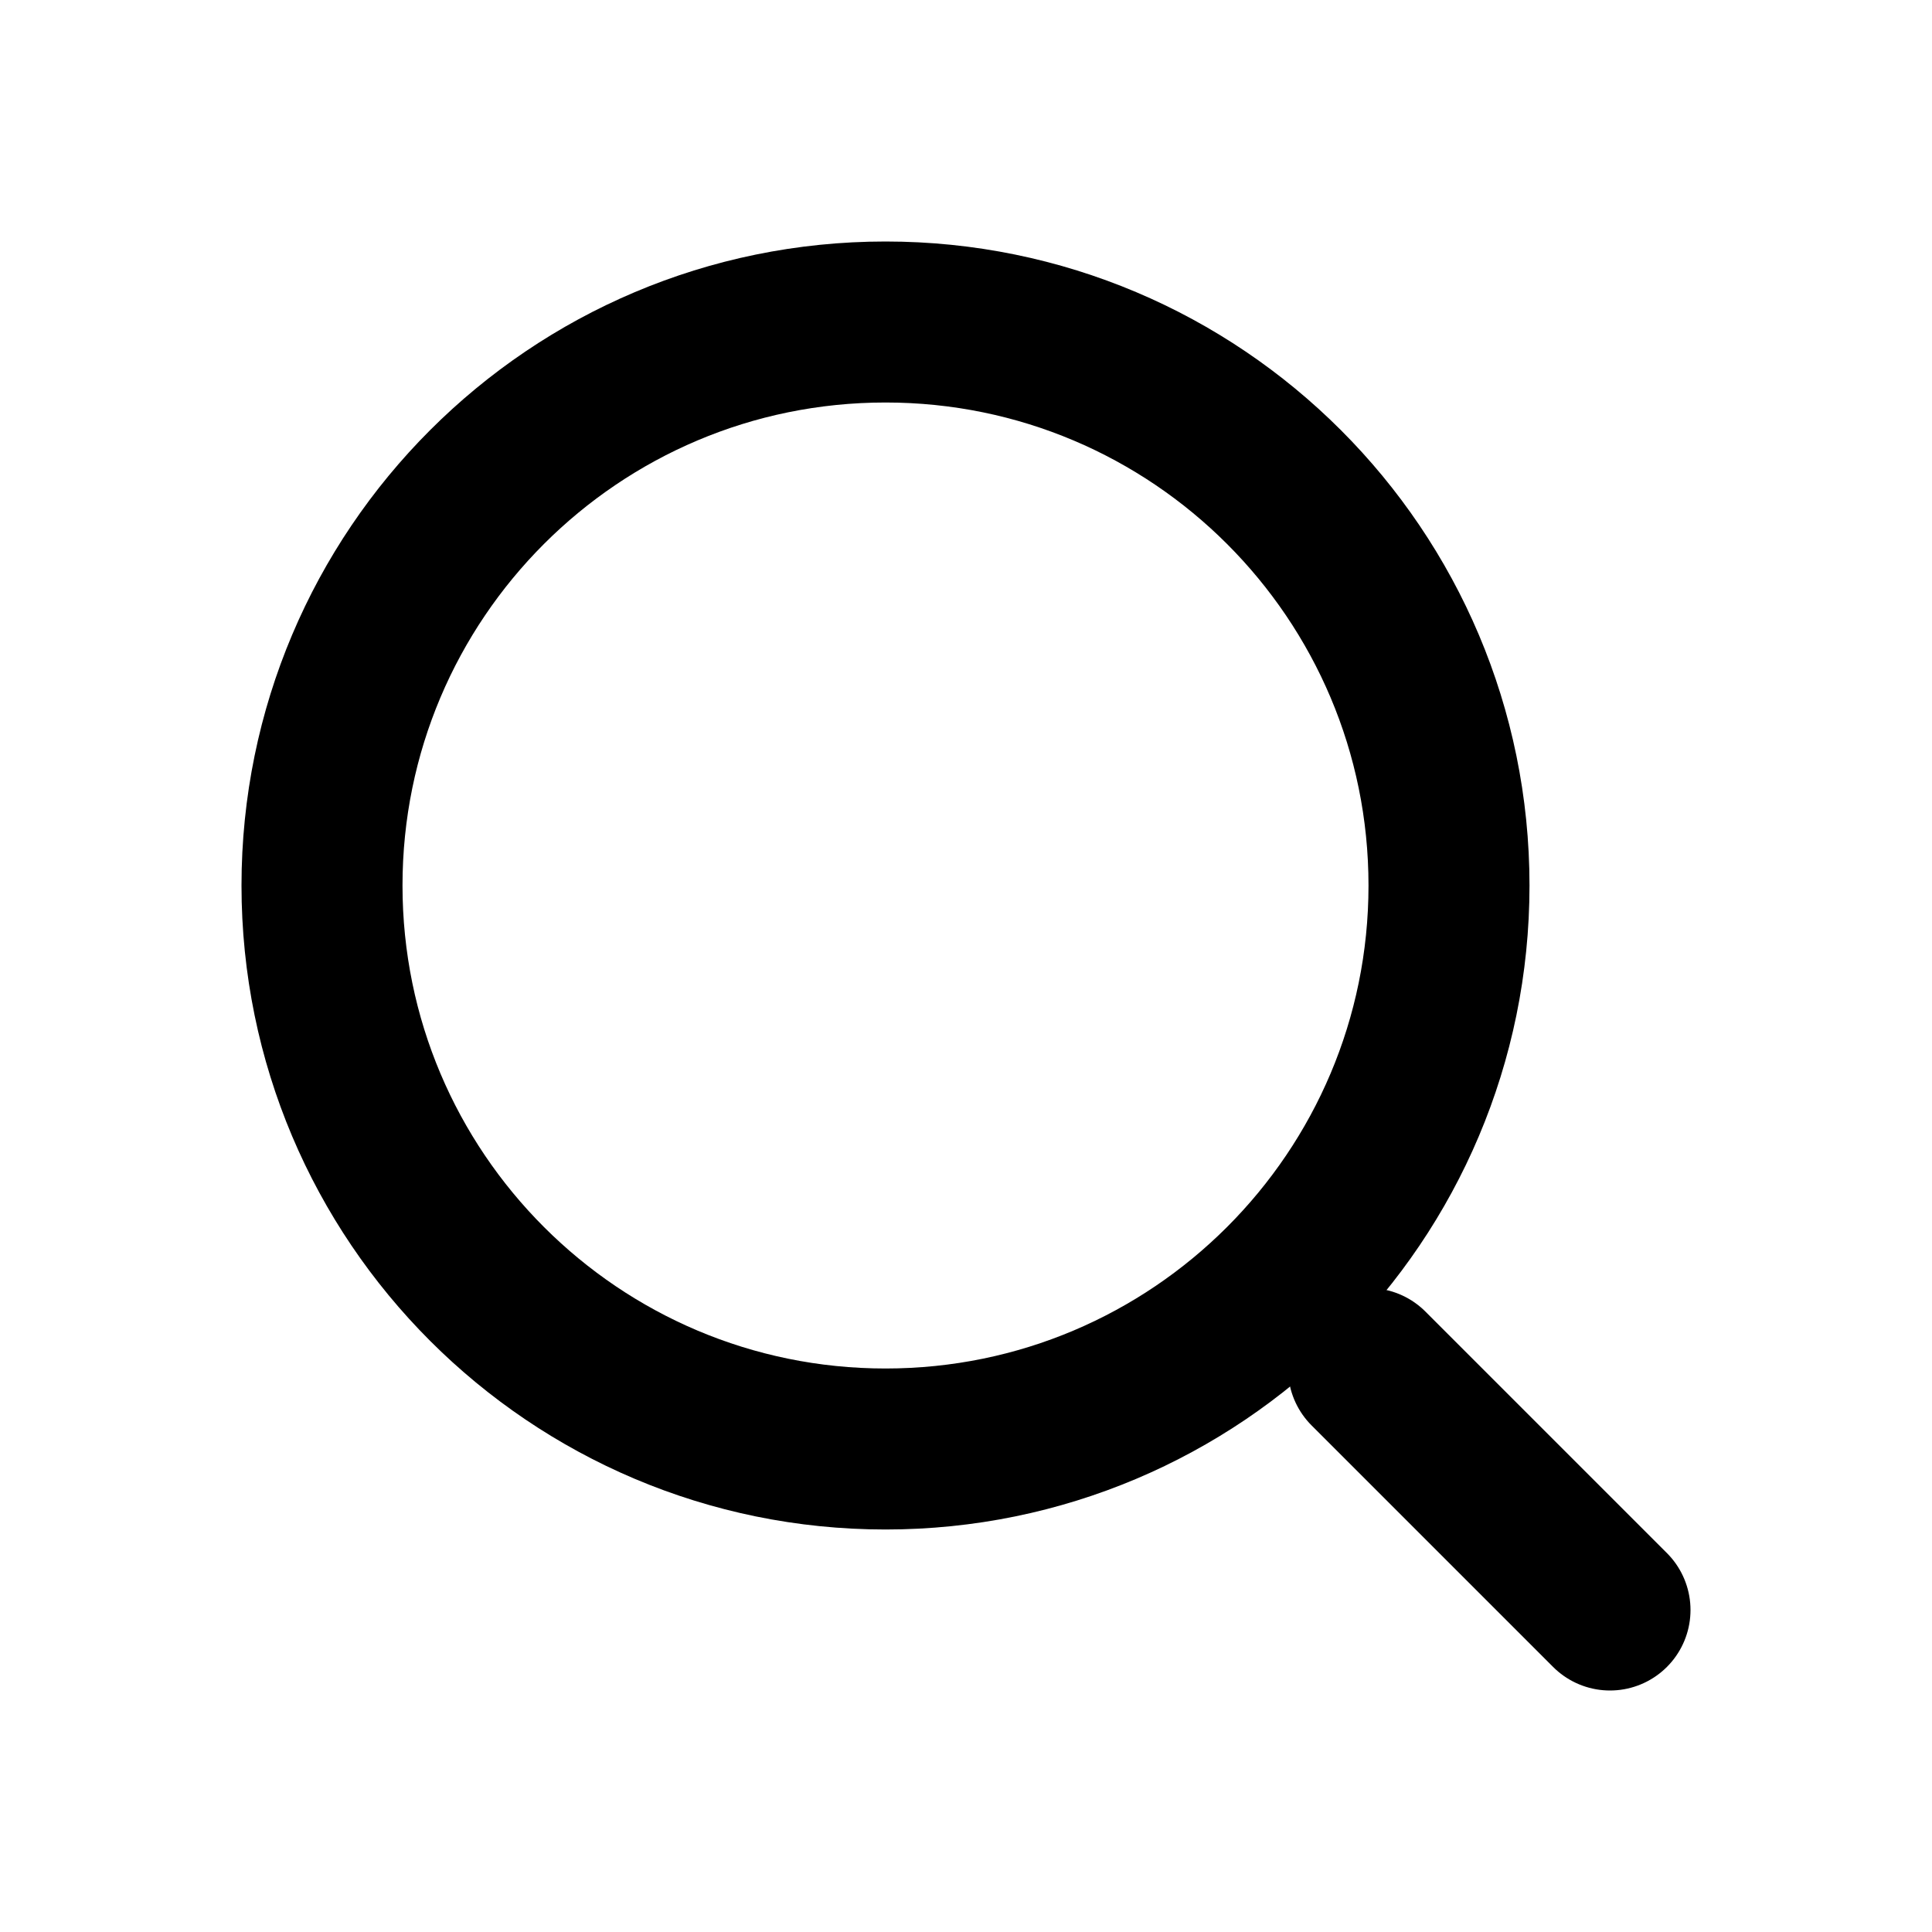
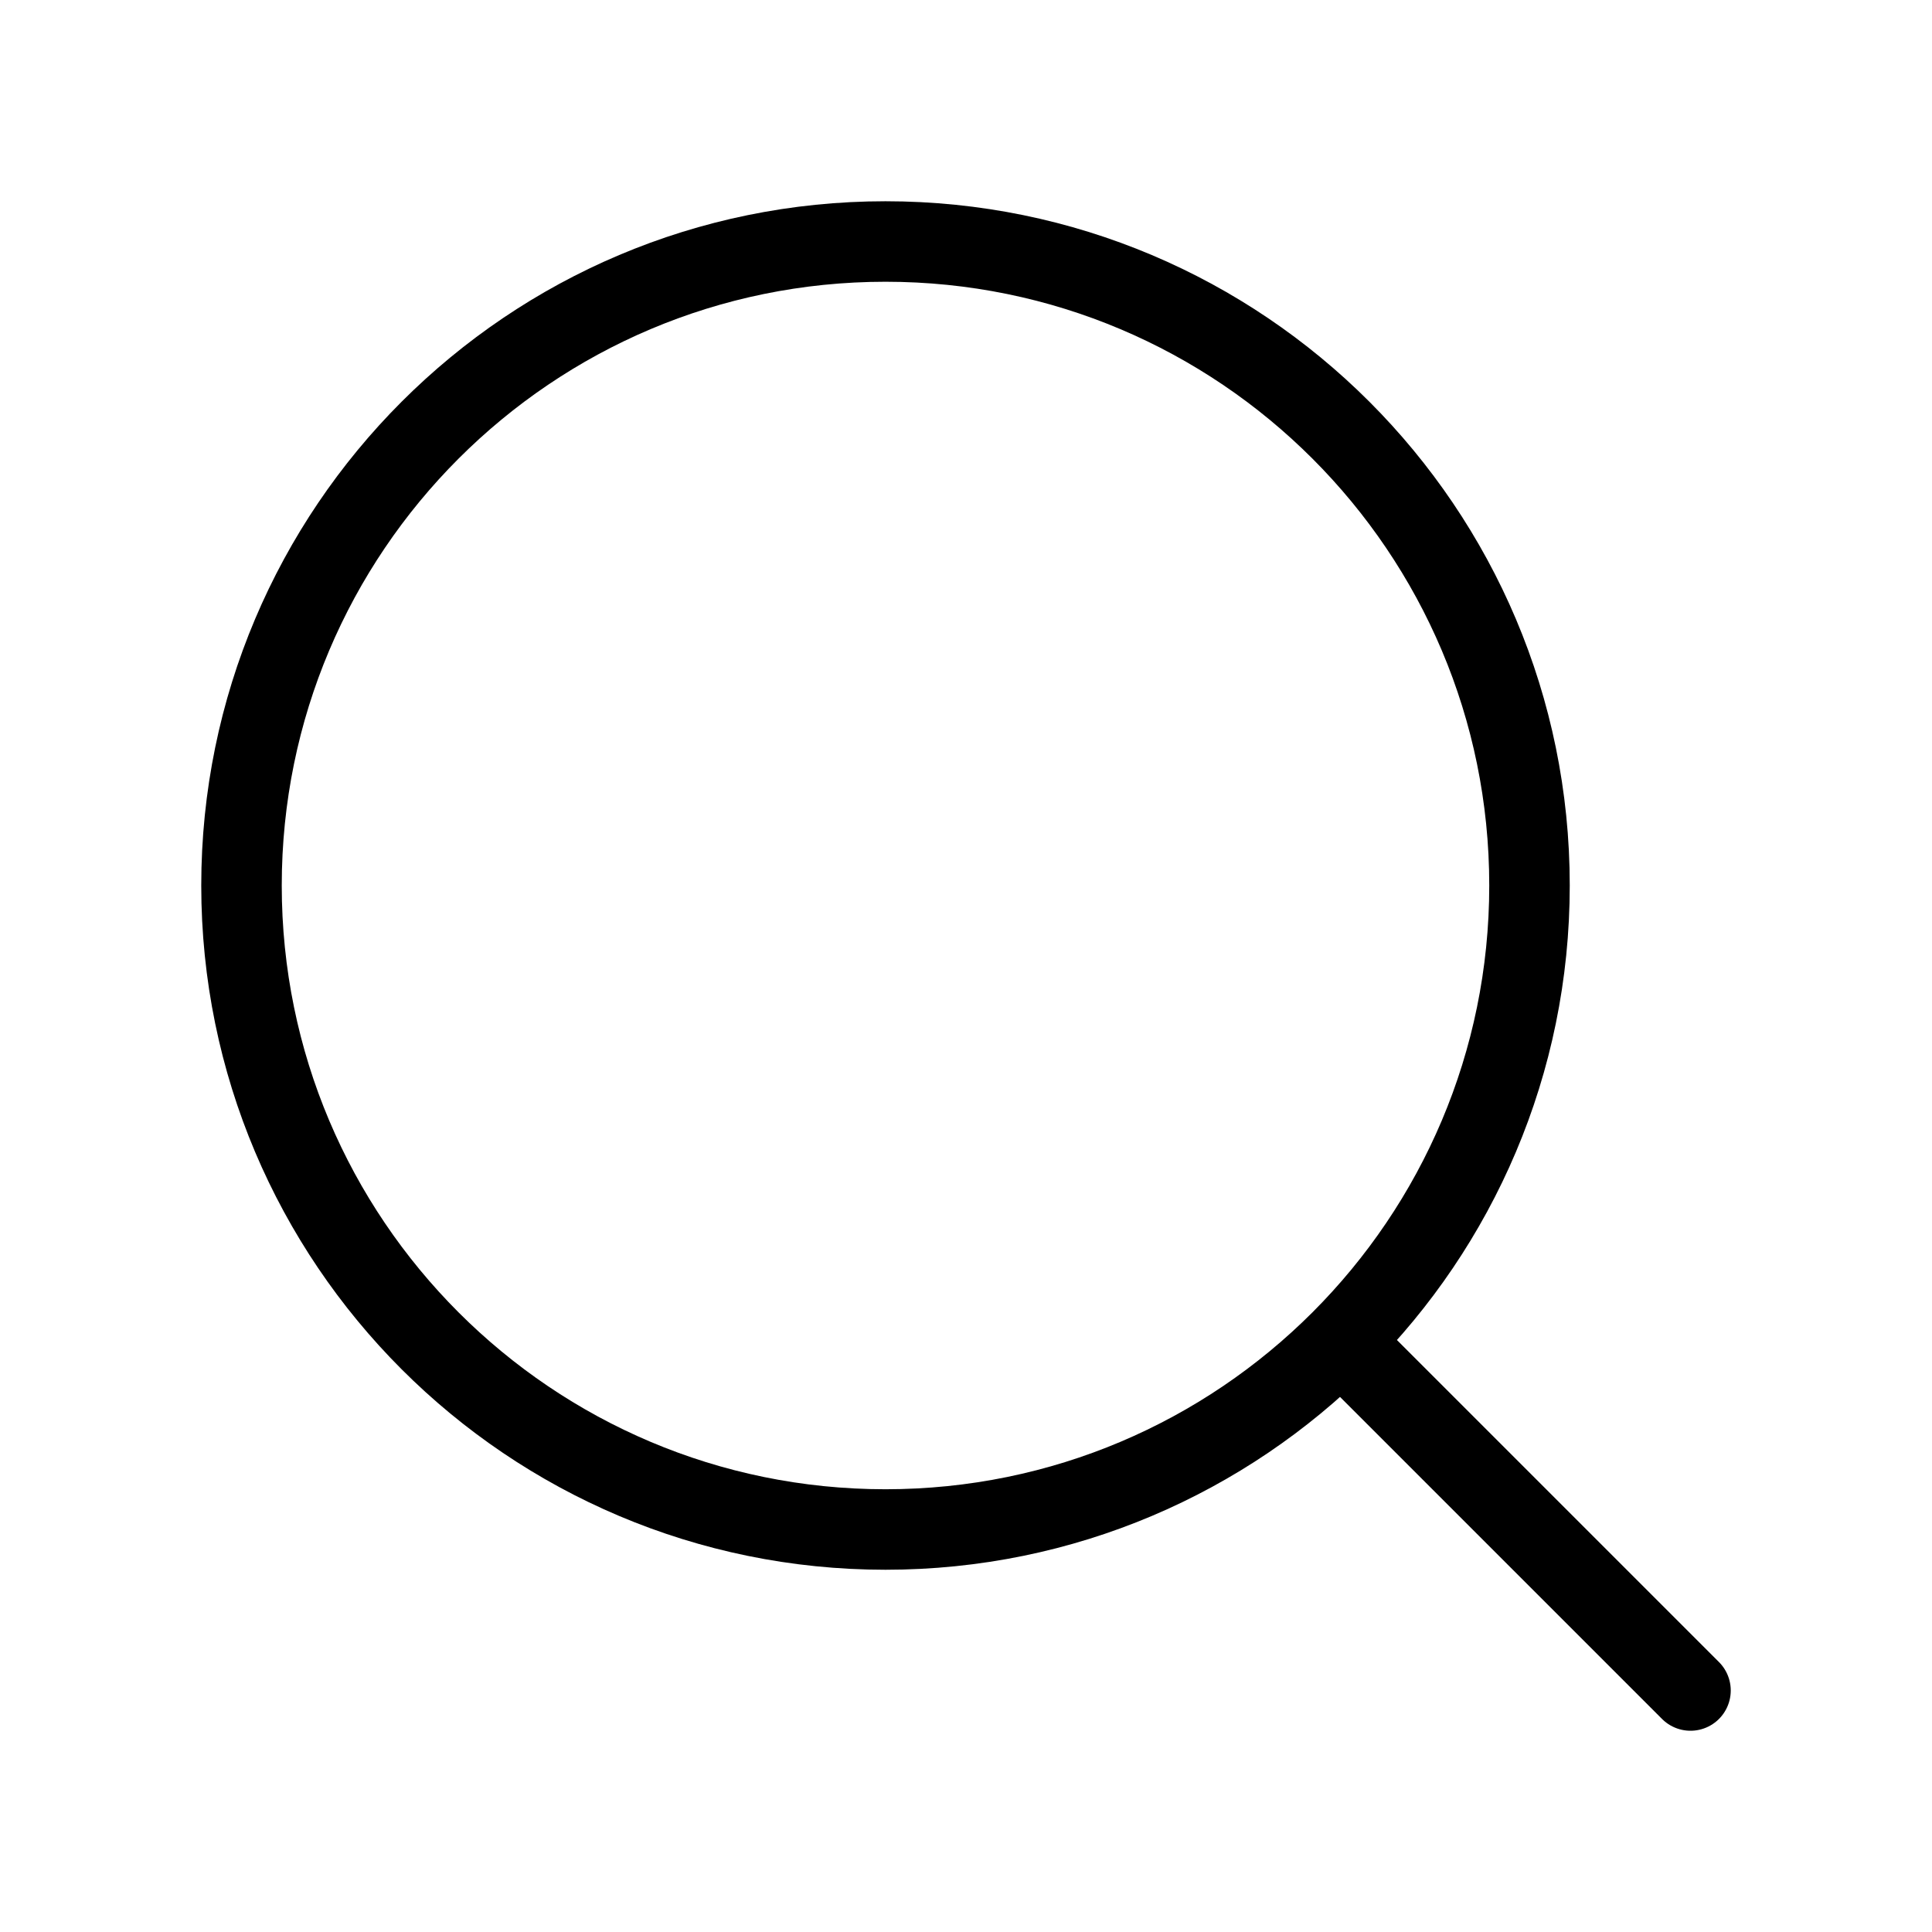
<svg xmlns="http://www.w3.org/2000/svg" width="24" height="24" viewBox="0 0 24 24" fill="none">
-   <circle cx="11" cy="11" r="7" stroke="currentColor" stroke-width="2" />
-   <path d="M20 20L17 17" stroke="currentColor" stroke-width="2" stroke-linecap="round" />
+   <path d="M21 21L16.7 16.7M19 11C19 15.418 15.418 19 11 19C6.582 19 3 15.418 3 11C3 6.582 6.582 3 11 3C15.418 3 19 6.582 19 11Z" stroke="currentColor" stroke-width="1" stroke-linecap="round" stroke-linejoin="round" />
</svg>
